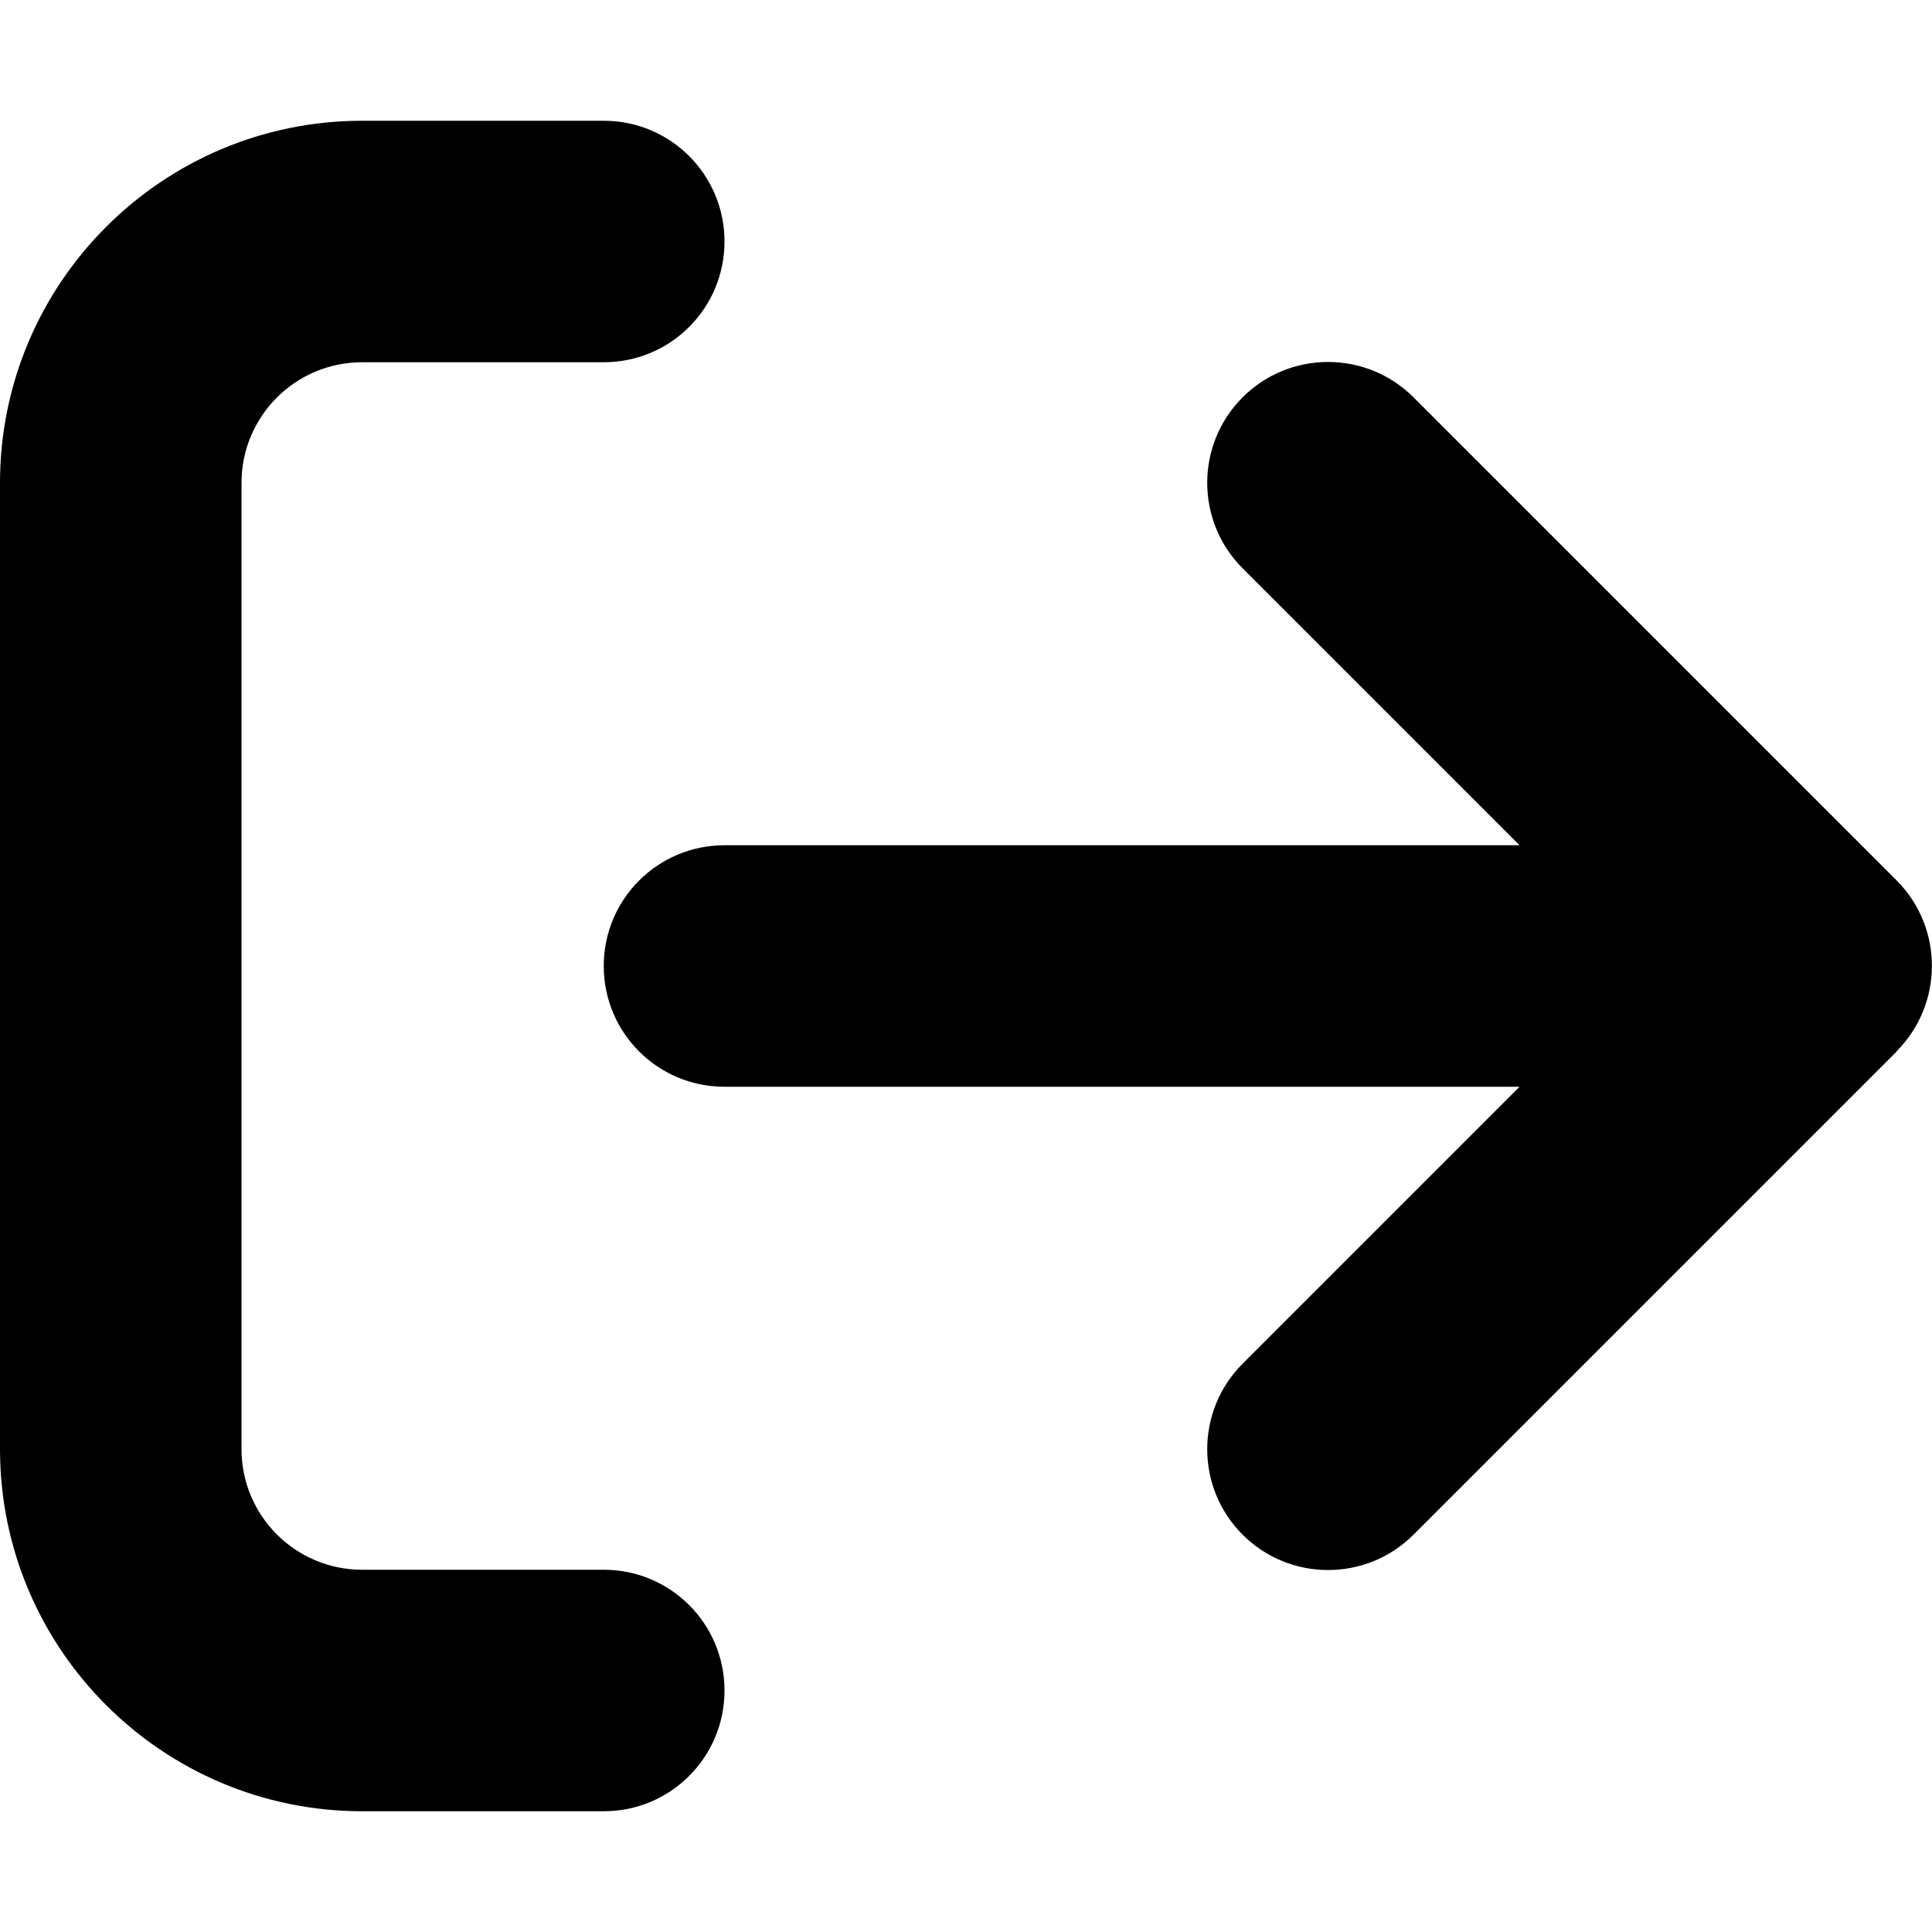
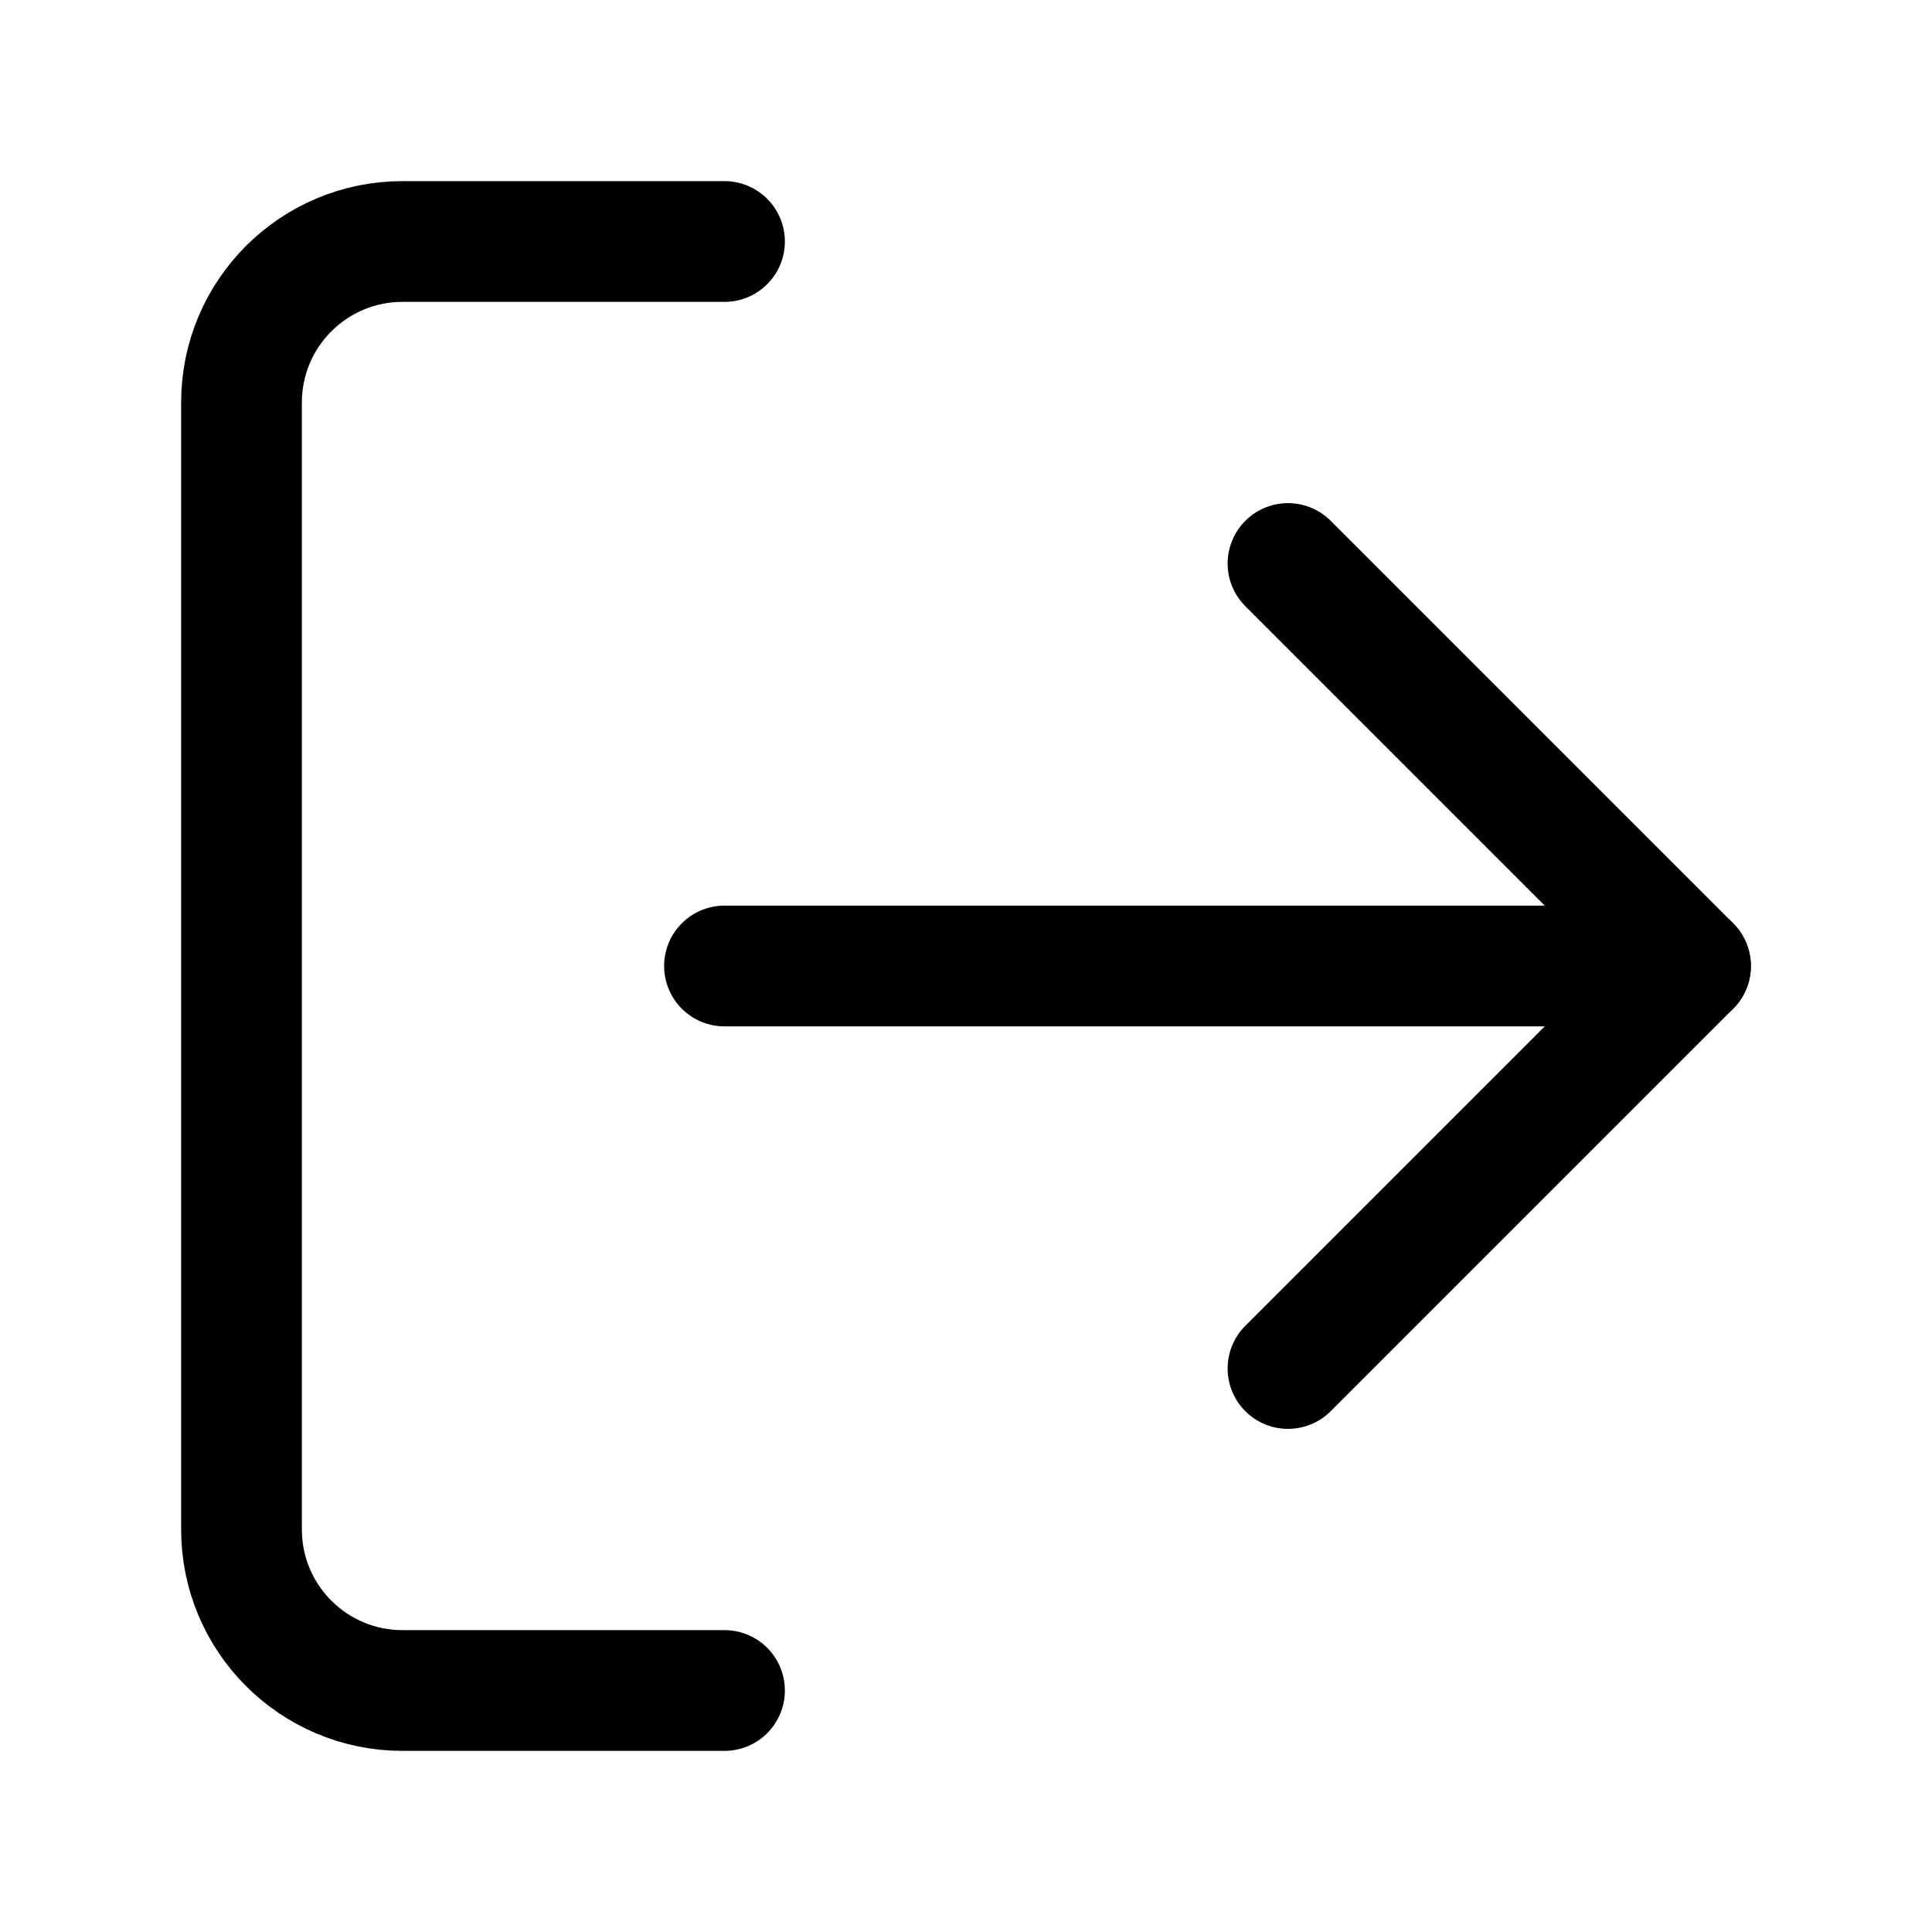
- <svg xmlns="http://www.w3.org/2000/svg" viewBox="0 0 512 512">
-   <path fill="#000000" d="M502.6 278.6c12.5-12.5 12.5-32.8 0-45.3l-128-128c-12.5-12.5-32.8-12.5-45.3 0s-12.5 32.8 0 45.3L402.7 224 192 224c-17.7 0-32 14.3-32 32s14.3 32 32 32l210.7 0-73.4 73.4c-12.5 12.5-12.5 32.8 0 45.3s32.8 12.5 45.3 0l128-128zM160 96c17.7 0 32-14.3 32-32s-14.3-32-32-32L96 32C43 32 0 75 0 128L0 384c0 53 43 96 96 96l64 0c17.7 0 32-14.3 32-32s-14.3-32-32-32l-64 0c-17.7 0-32-14.3-32-32l0-256c0-17.7 14.3-32 32-32l64 0z" />
+ <svg xmlns="http://www.w3.org/2000/svg" width="24" height="24" viewBox="0 0 24 24" fill="none" stroke="currentColor" stroke-width="1.5" stroke-linecap="round" stroke-linejoin="round" class="lucide lucide-log-out">
+   <path d="M9 21H5a2 2 0 0 1-2-2V5a2 2 0 0 1 2-2h4" />
+   <polyline points="16 17 21 12 16 7" />
+   <line x1="21" x2="9" y1="12" y2="12" />
</svg>
